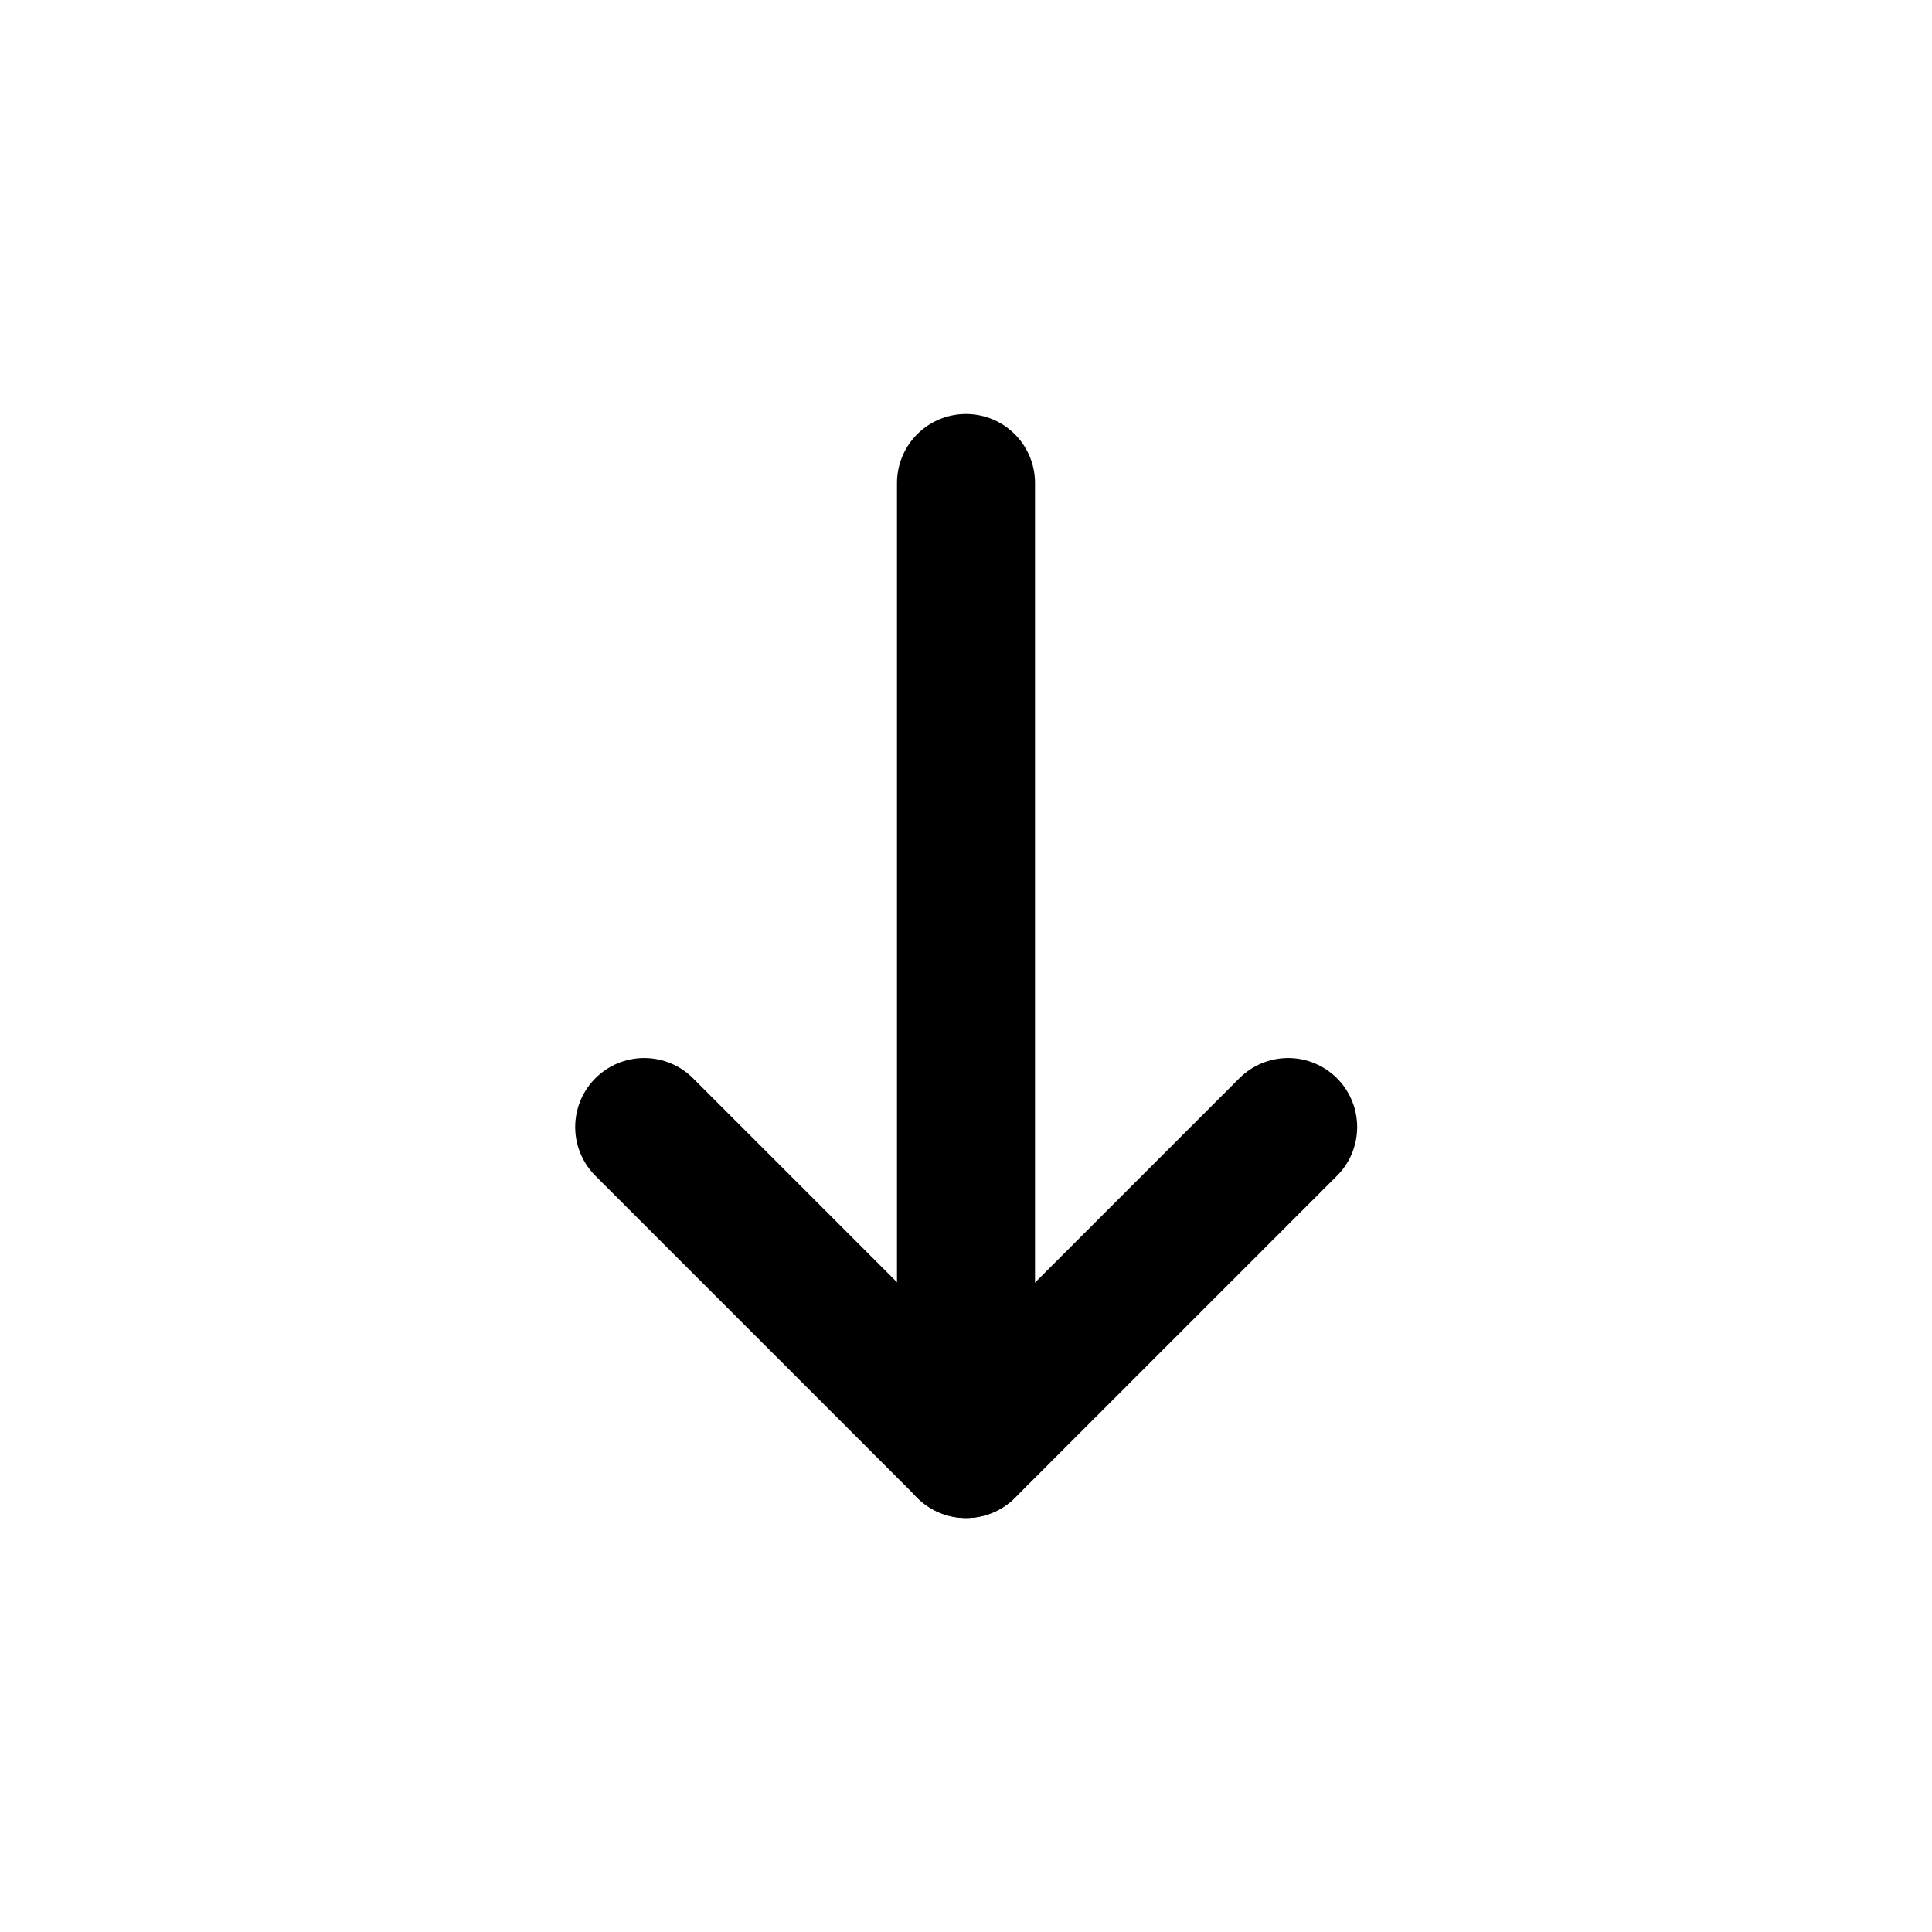
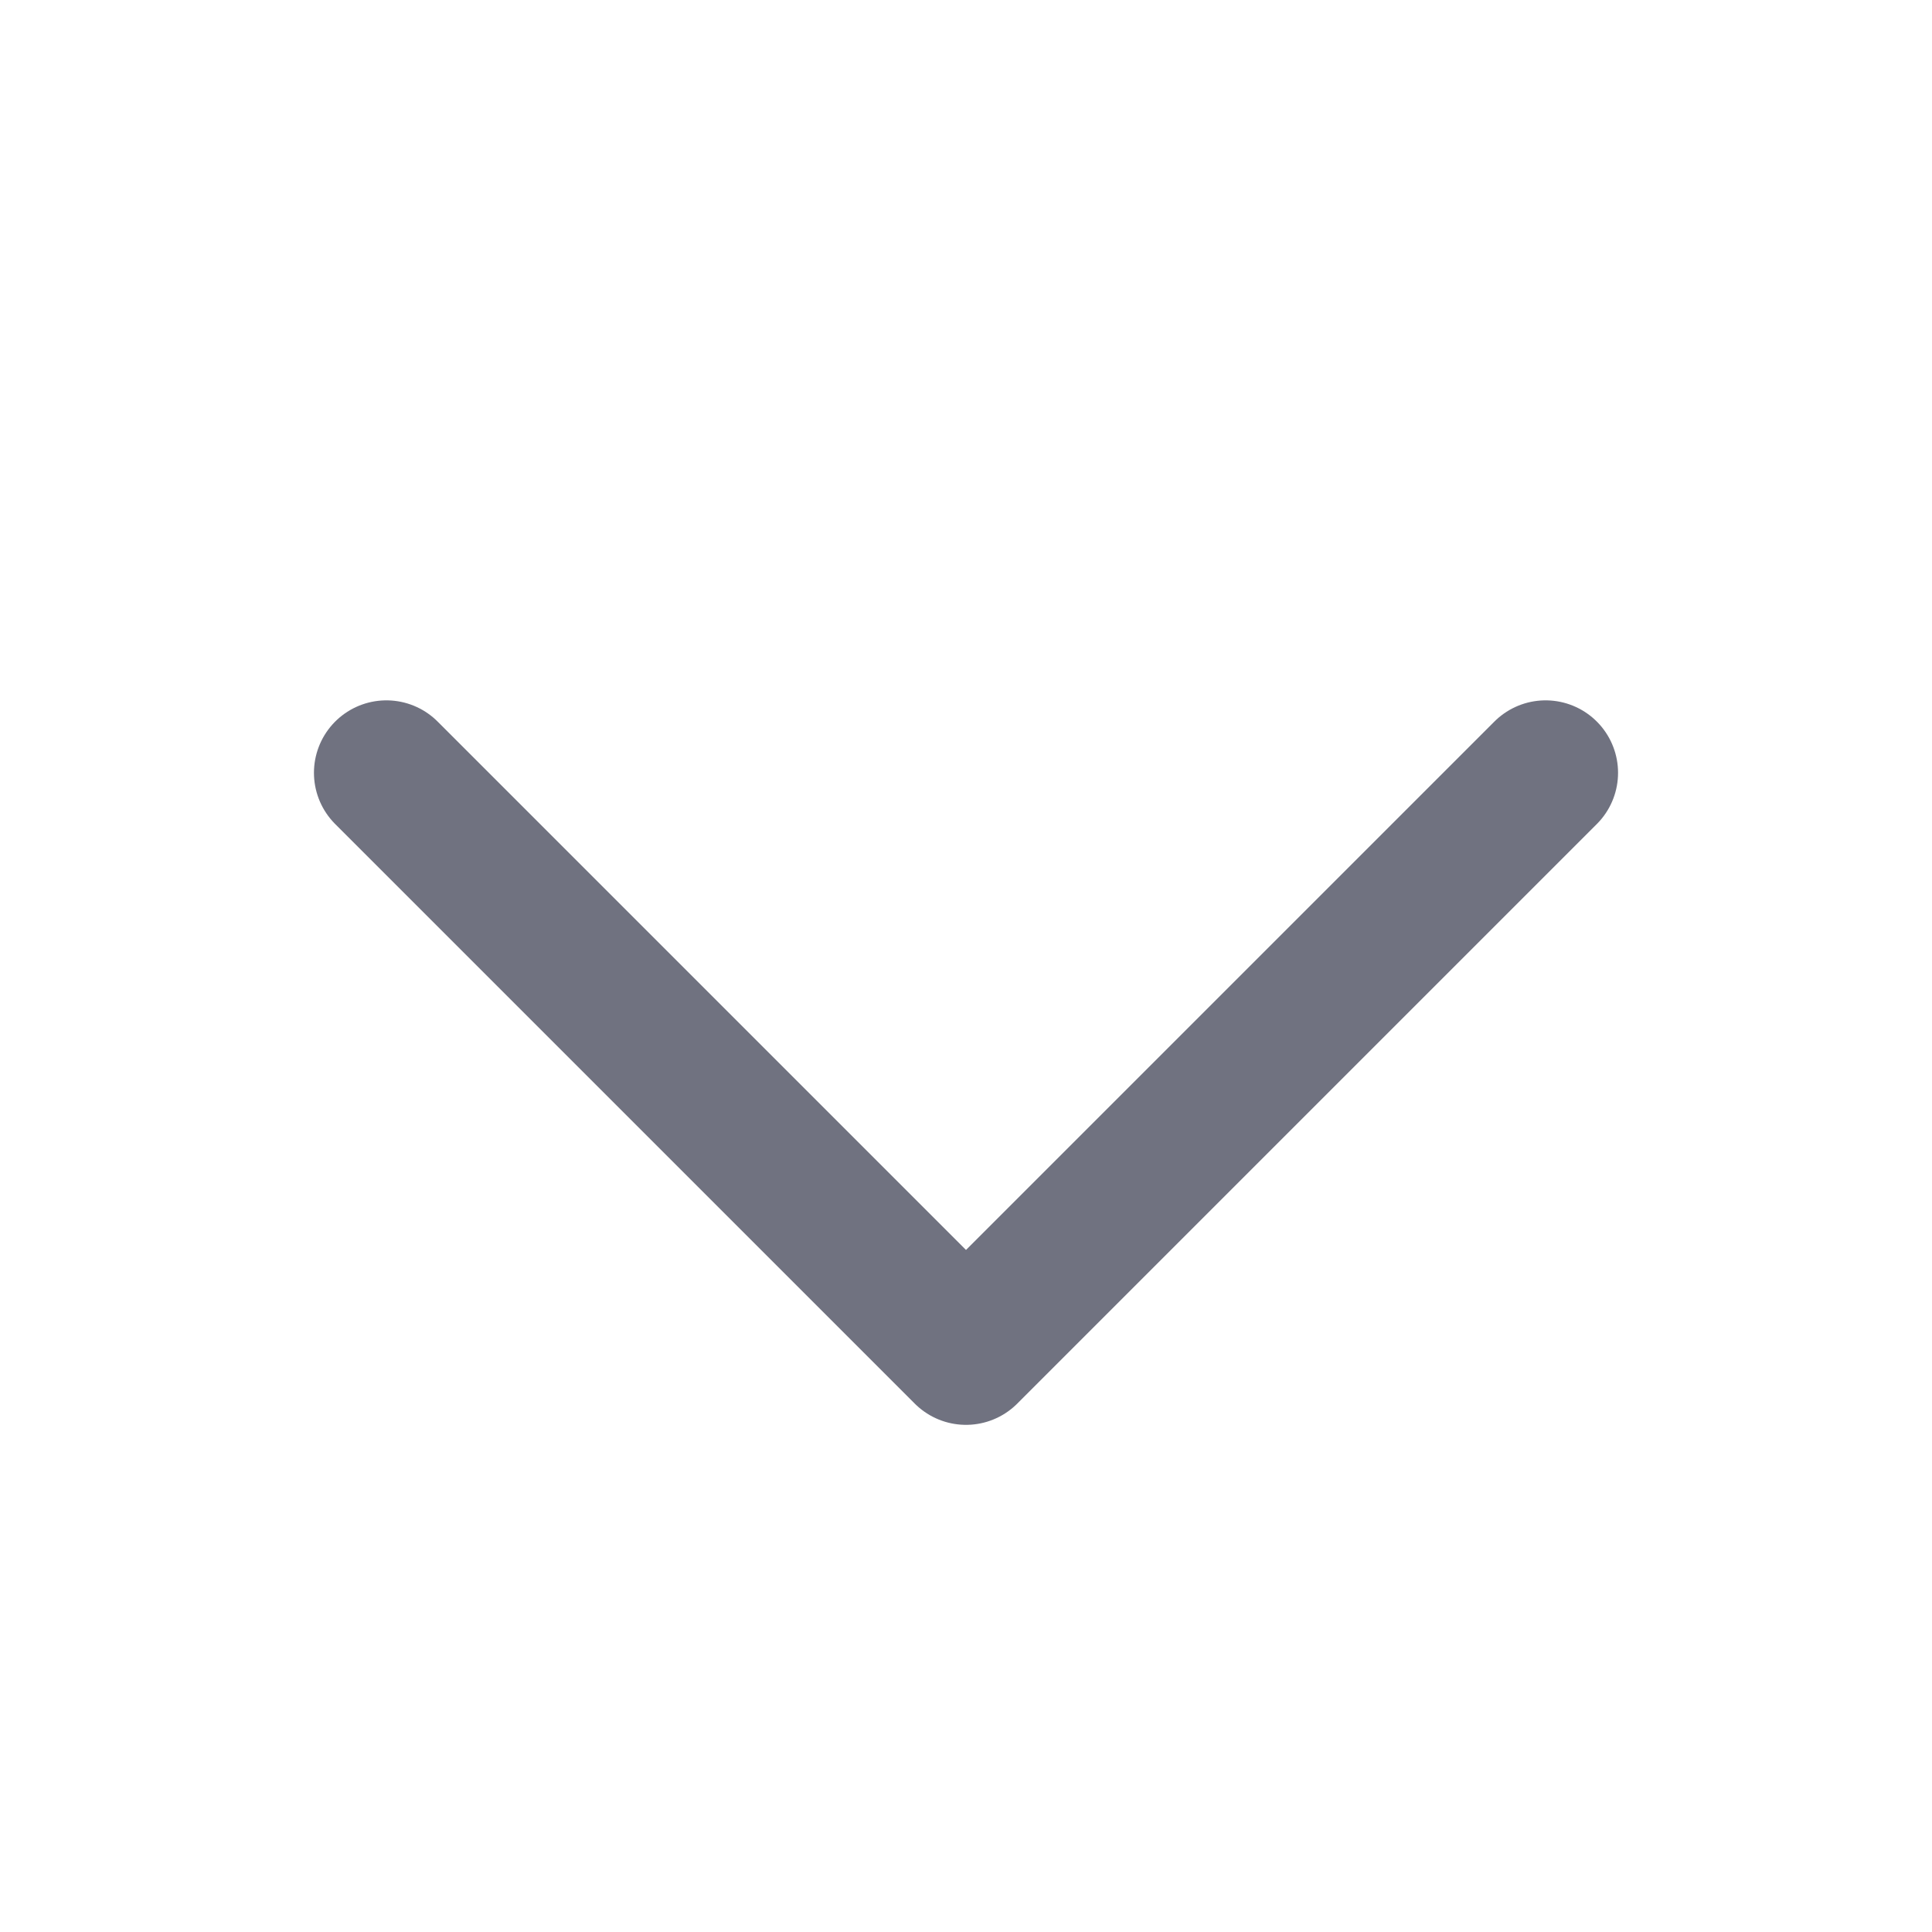
- <svg xmlns="http://www.w3.org/2000/svg" width="32" height="32" viewBox="0 0 32 32" fill="none">
-   <path d="M16 24V8" stroke="currentColor" stroke-width="2.286" stroke-linecap="round" stroke-linejoin="round" />
-   <path d="M21.336 18.667L16.003 24L10.67 18.667" stroke="currentColor" stroke-width="2.286" stroke-linecap="round" stroke-linejoin="round" />
+ <svg xmlns="http://www.w3.org/2000/svg" width="20" height="20" viewBox="0 0 20 20" fill="none">
+   <path d="M16 8L10 14L4 8" stroke="#707280" stroke-width="1.5" stroke-linecap="round" stroke-linejoin="round" />
</svg>
